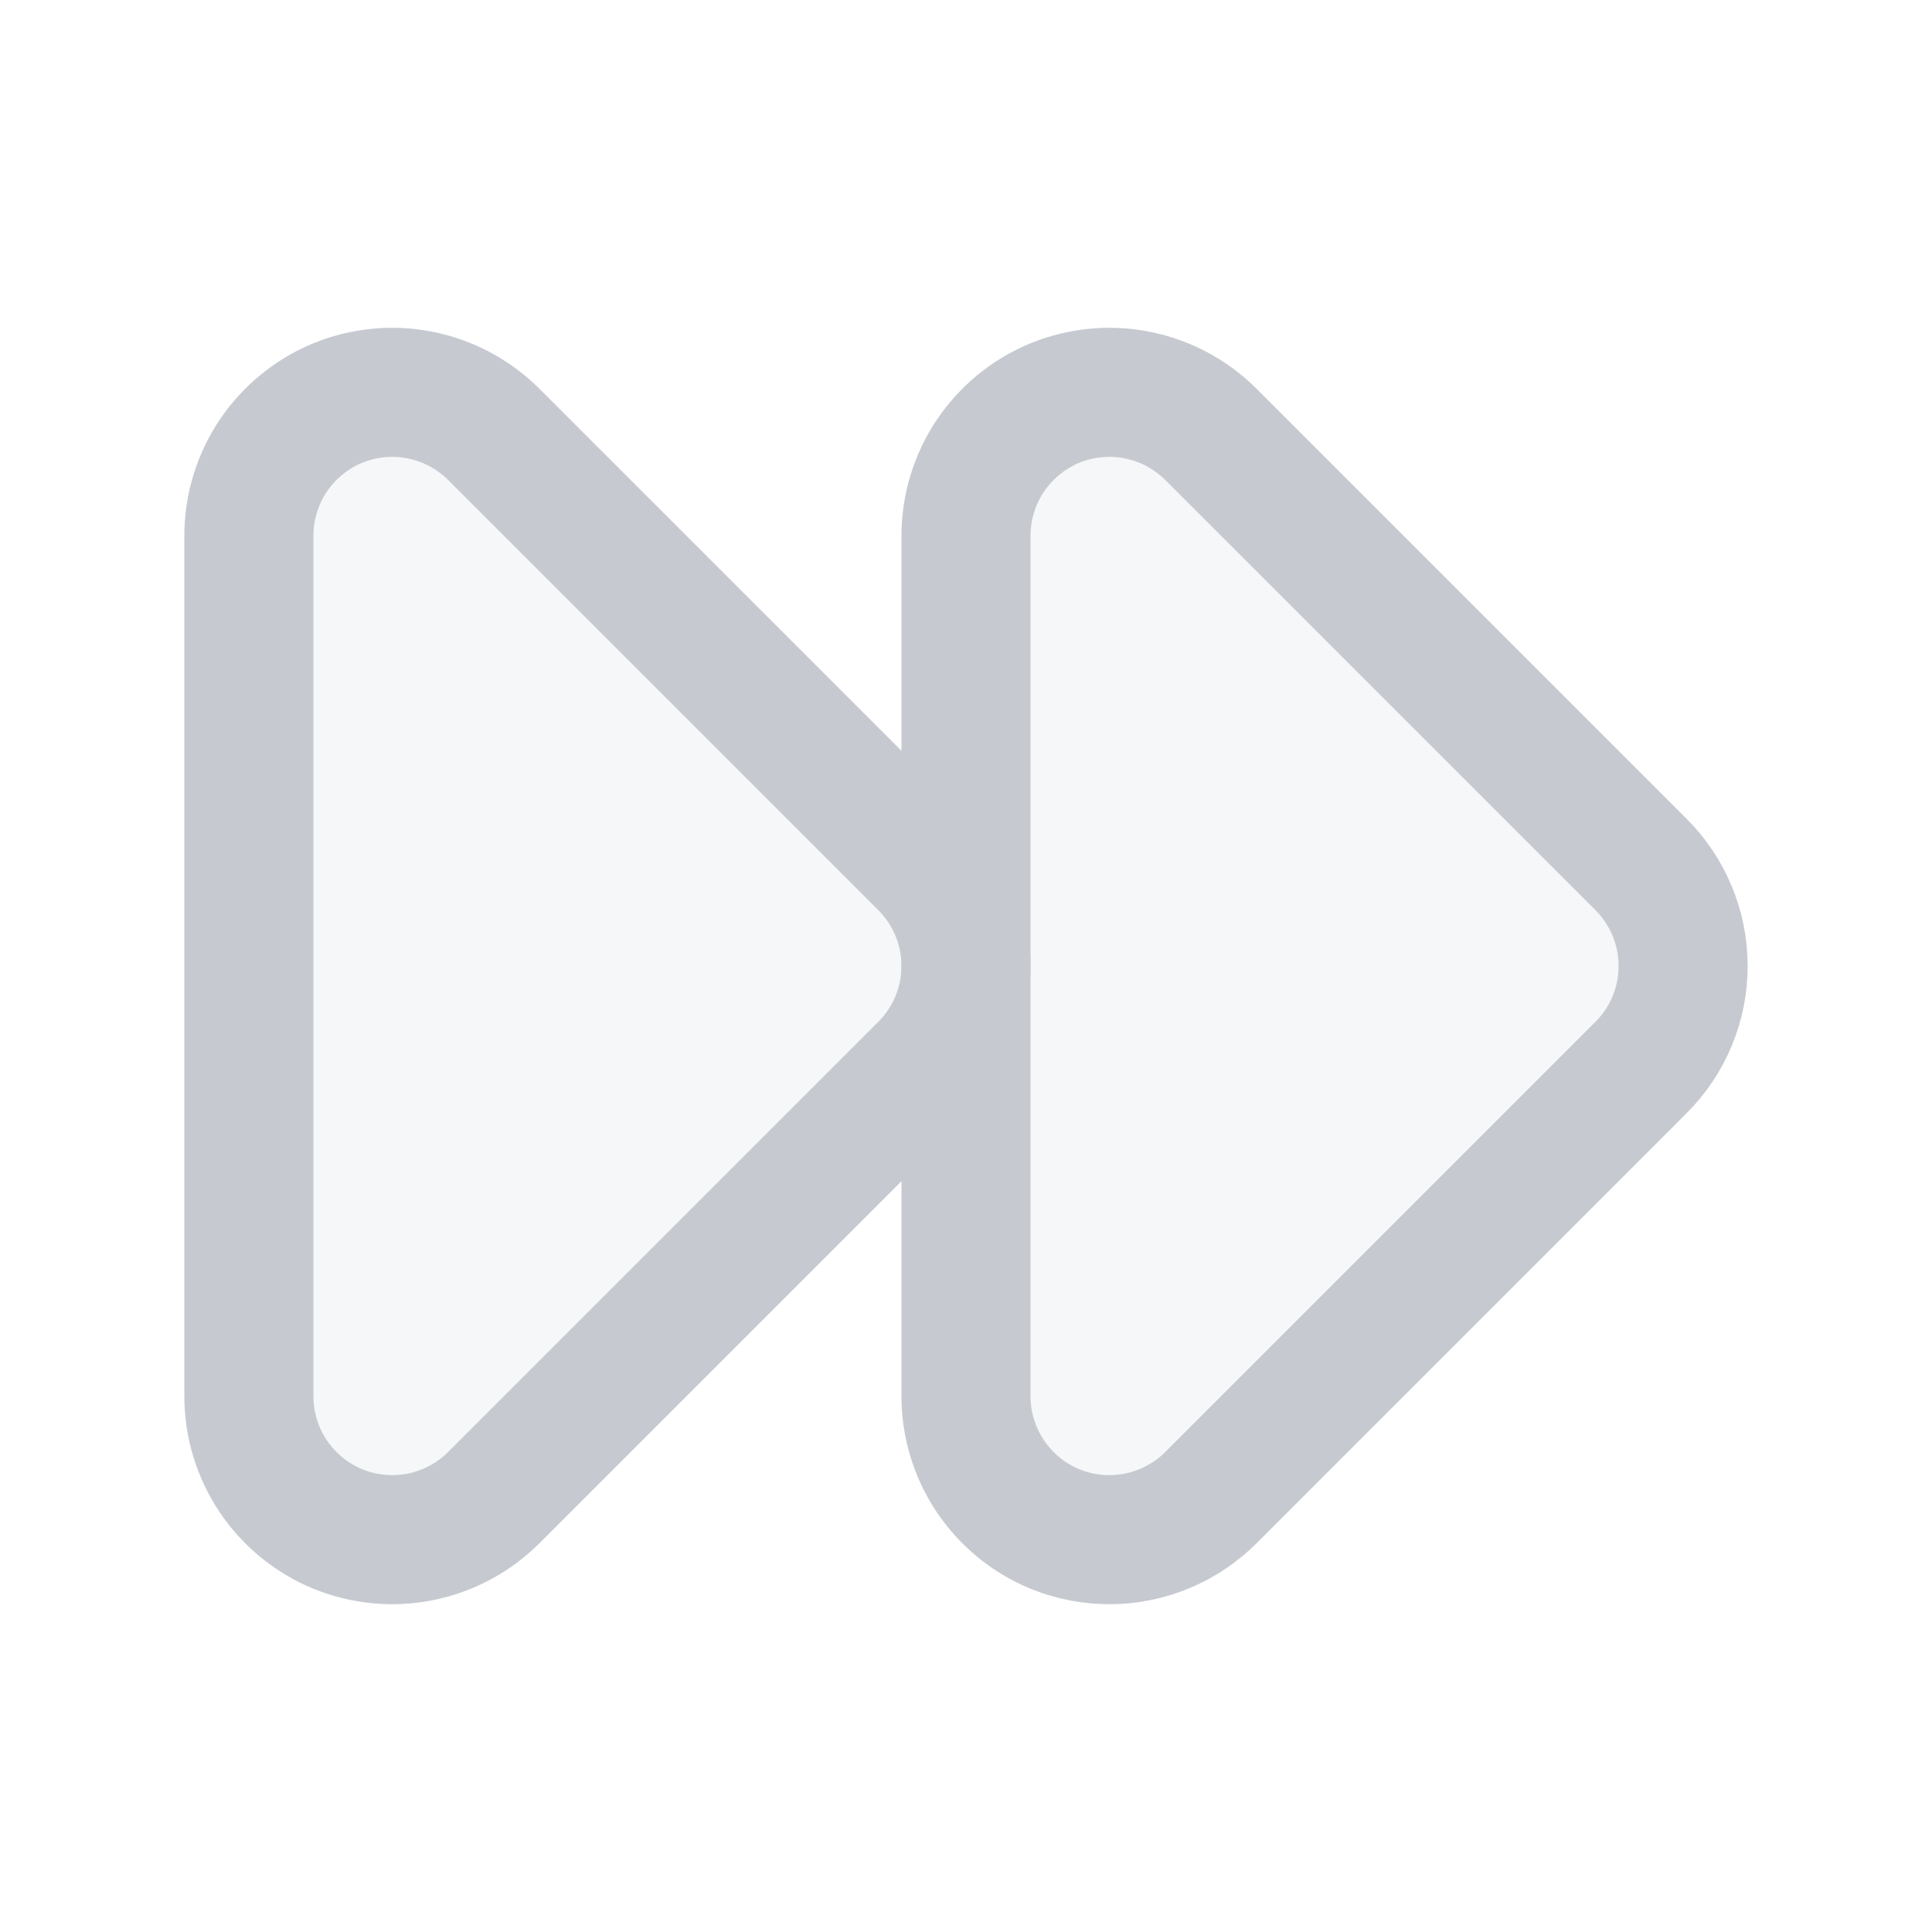
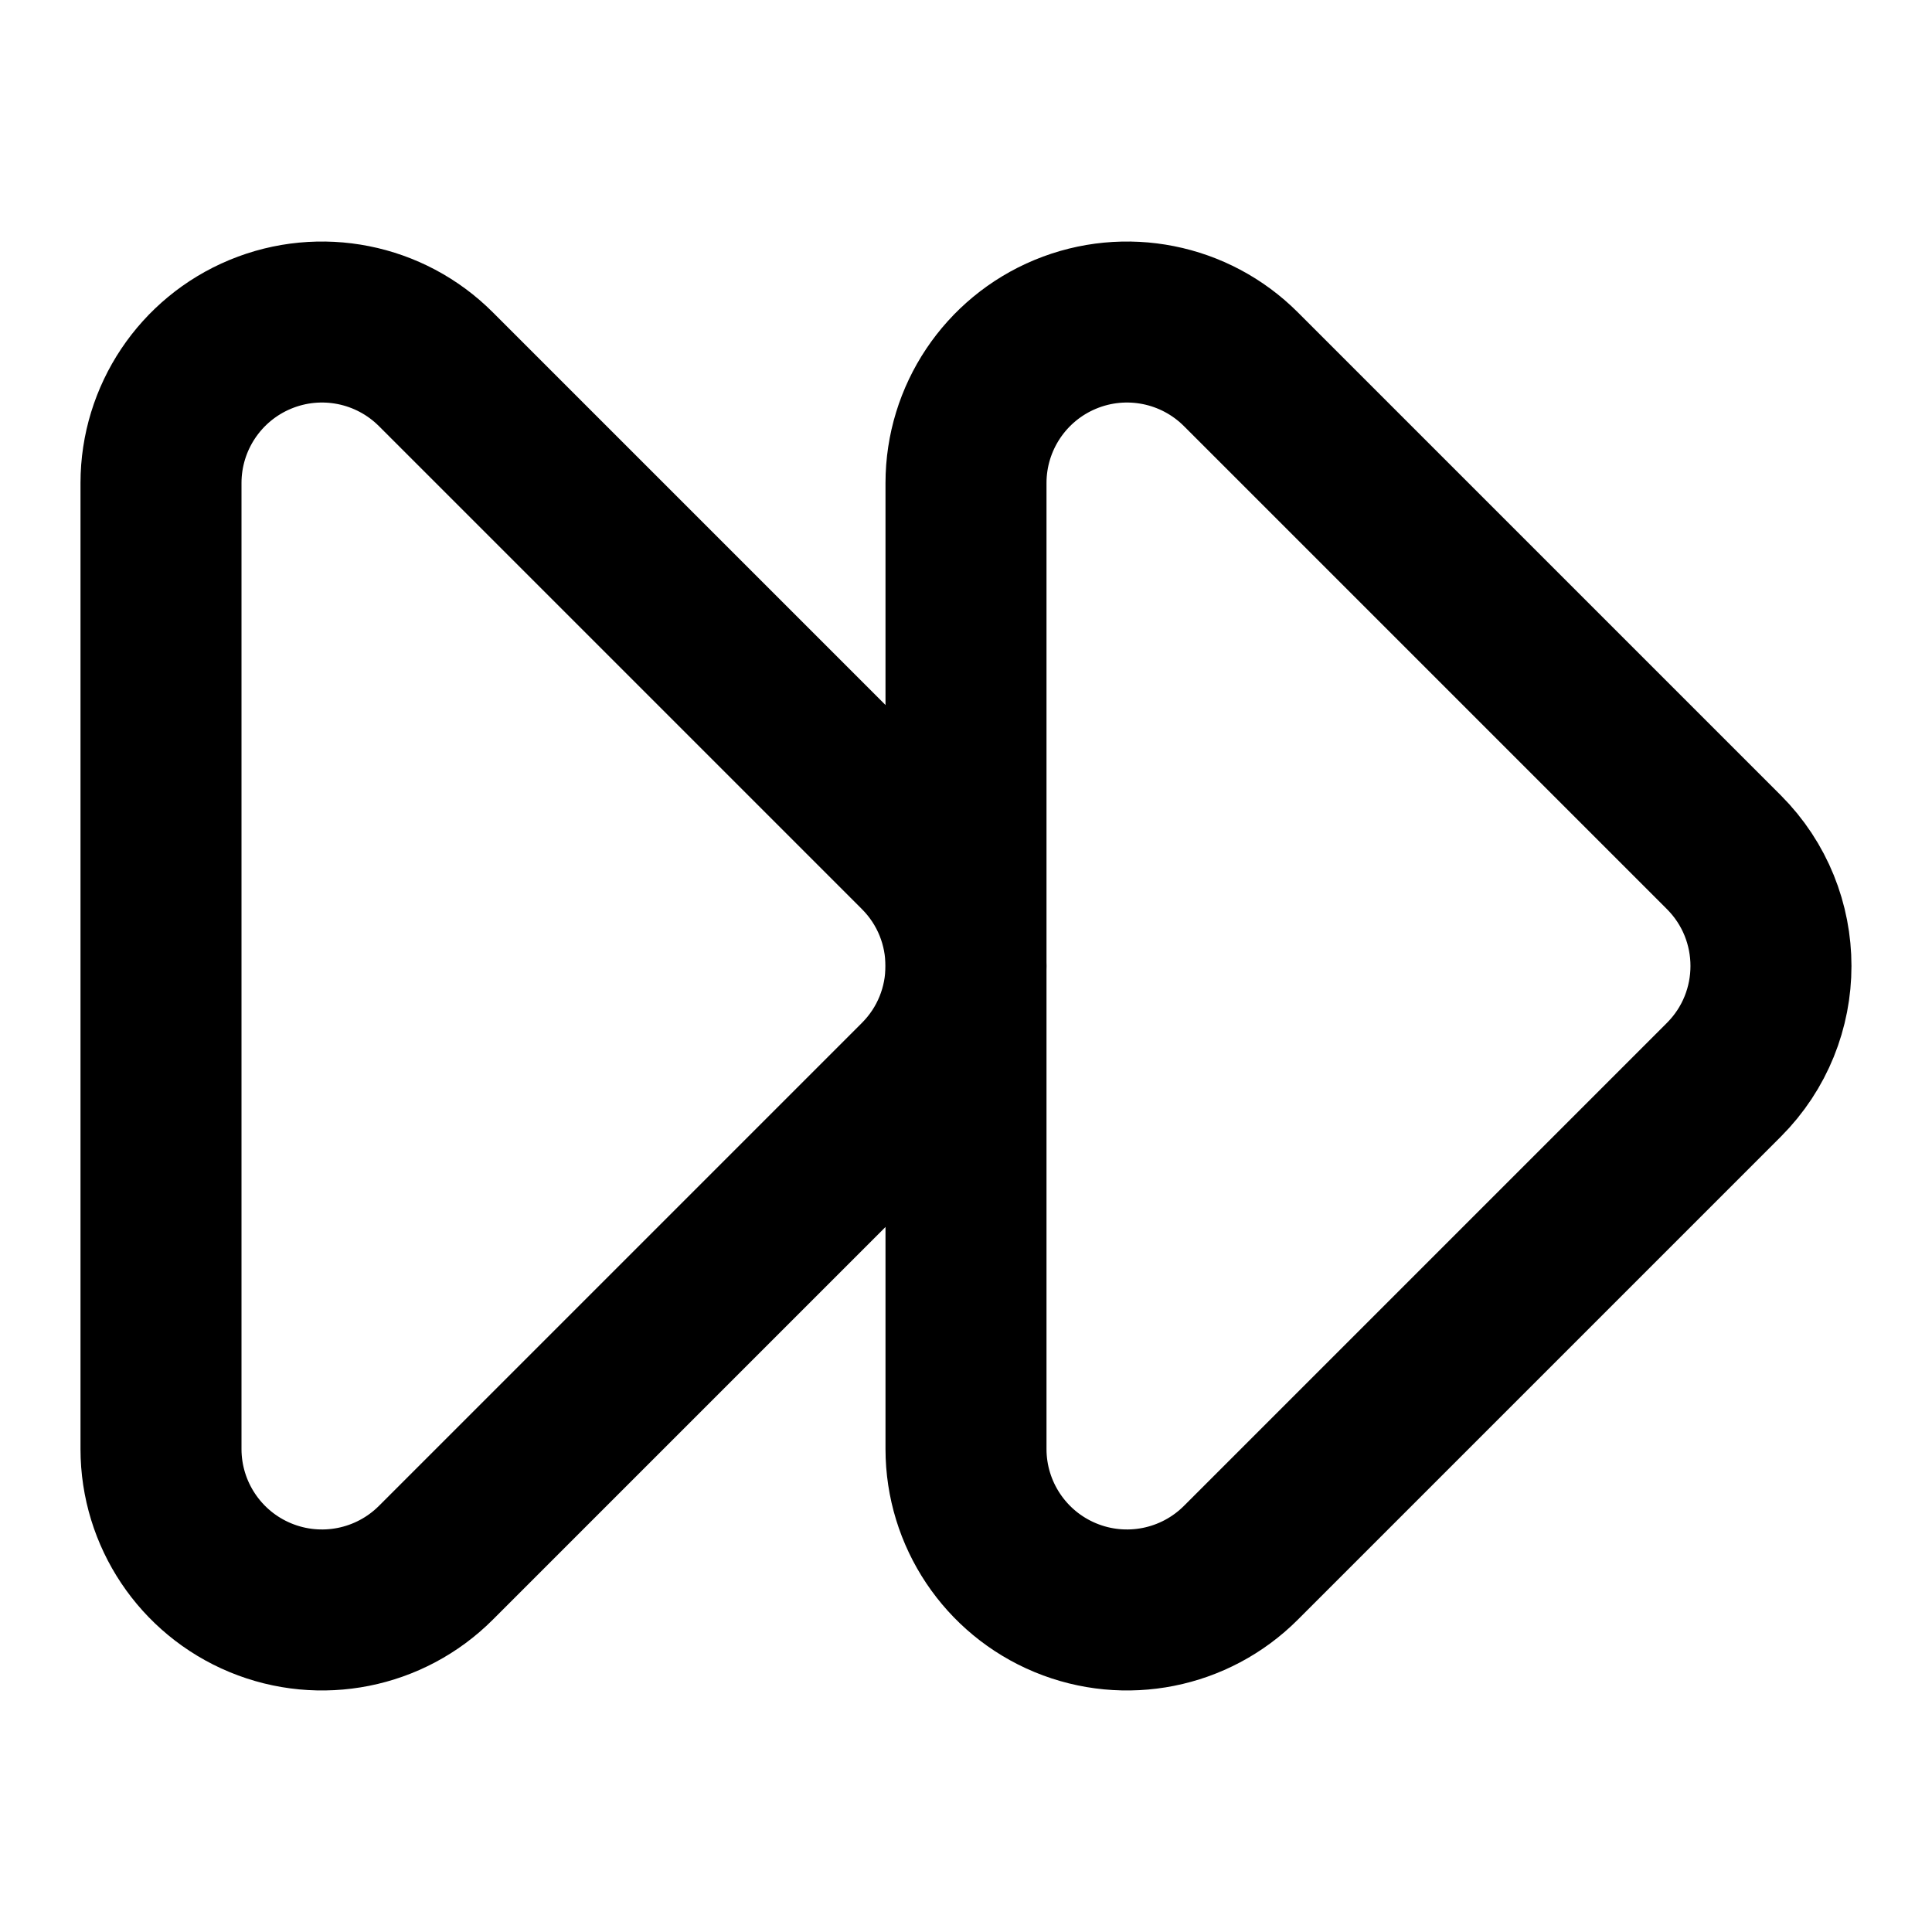
- <svg xmlns="http://www.w3.org/2000/svg" width="16" height="16" viewBox="0 0 16 16" fill="none">
-   <path d="M8 4.437C8 4.202 8.07 3.972 8.2 3.777C8.331 3.582 8.516 3.429 8.733 3.339C8.95 3.25 9.189 3.226 9.419 3.272C9.65 3.318 9.861 3.431 10.028 3.597L13.591 7.16C13.814 7.383 13.939 7.685 13.939 8C13.939 8.315 13.814 8.617 13.591 8.84L10.028 12.403C9.861 12.569 9.65 12.682 9.419 12.728C9.189 12.774 8.95 12.75 8.733 12.661C8.516 12.571 8.331 12.418 8.2 12.223C8.07 12.028 8 11.798 8 11.563V4.437Z" fill="#C6CAD0" fill-opacity="0.15" stroke="#C6CAD0" stroke-width="1.069" stroke-linecap="round" stroke-linejoin="round" />
-   <path d="M2.061 4.437C2.061 4.202 2.131 3.972 2.261 3.777C2.392 3.582 2.577 3.429 2.794 3.339C3.011 3.25 3.25 3.226 3.48 3.272C3.711 3.318 3.922 3.431 4.089 3.597L7.652 7.16C7.875 7.383 8 7.685 8 8C8 8.315 7.875 8.617 7.652 8.84L4.089 12.403C3.922 12.569 3.711 12.682 3.48 12.728C3.25 12.774 3.011 12.75 2.794 12.661C2.577 12.571 2.392 12.418 2.261 12.223C2.131 12.028 2.061 11.798 2.061 11.563V4.437Z" fill="#C6CAD0" fill-opacity="0.15" stroke="#C6CAD0" stroke-width="1.069" stroke-linecap="round" stroke-linejoin="round" />
+ <svg xmlns="http://www.w3.org/2000/svg" width="24" height="24" viewBox="0 0 24 24" fill="none" stroke="currentColor" stroke-width="2" stroke-linecap="round" stroke-linejoin="round">
+   <path d="M12 6a2 2 0 0 1 3.414-1.414l6 6a2 2 0 0 1 0 2.828l-6 6A2 2 0 0 1 12 18z" />
+   <path d="M2 6a2 2 0 0 1 3.414-1.414l6 6a2 2 0 0 1 0 2.828l-6 6A2 2 0 0 1 2 18z" />
</svg>
